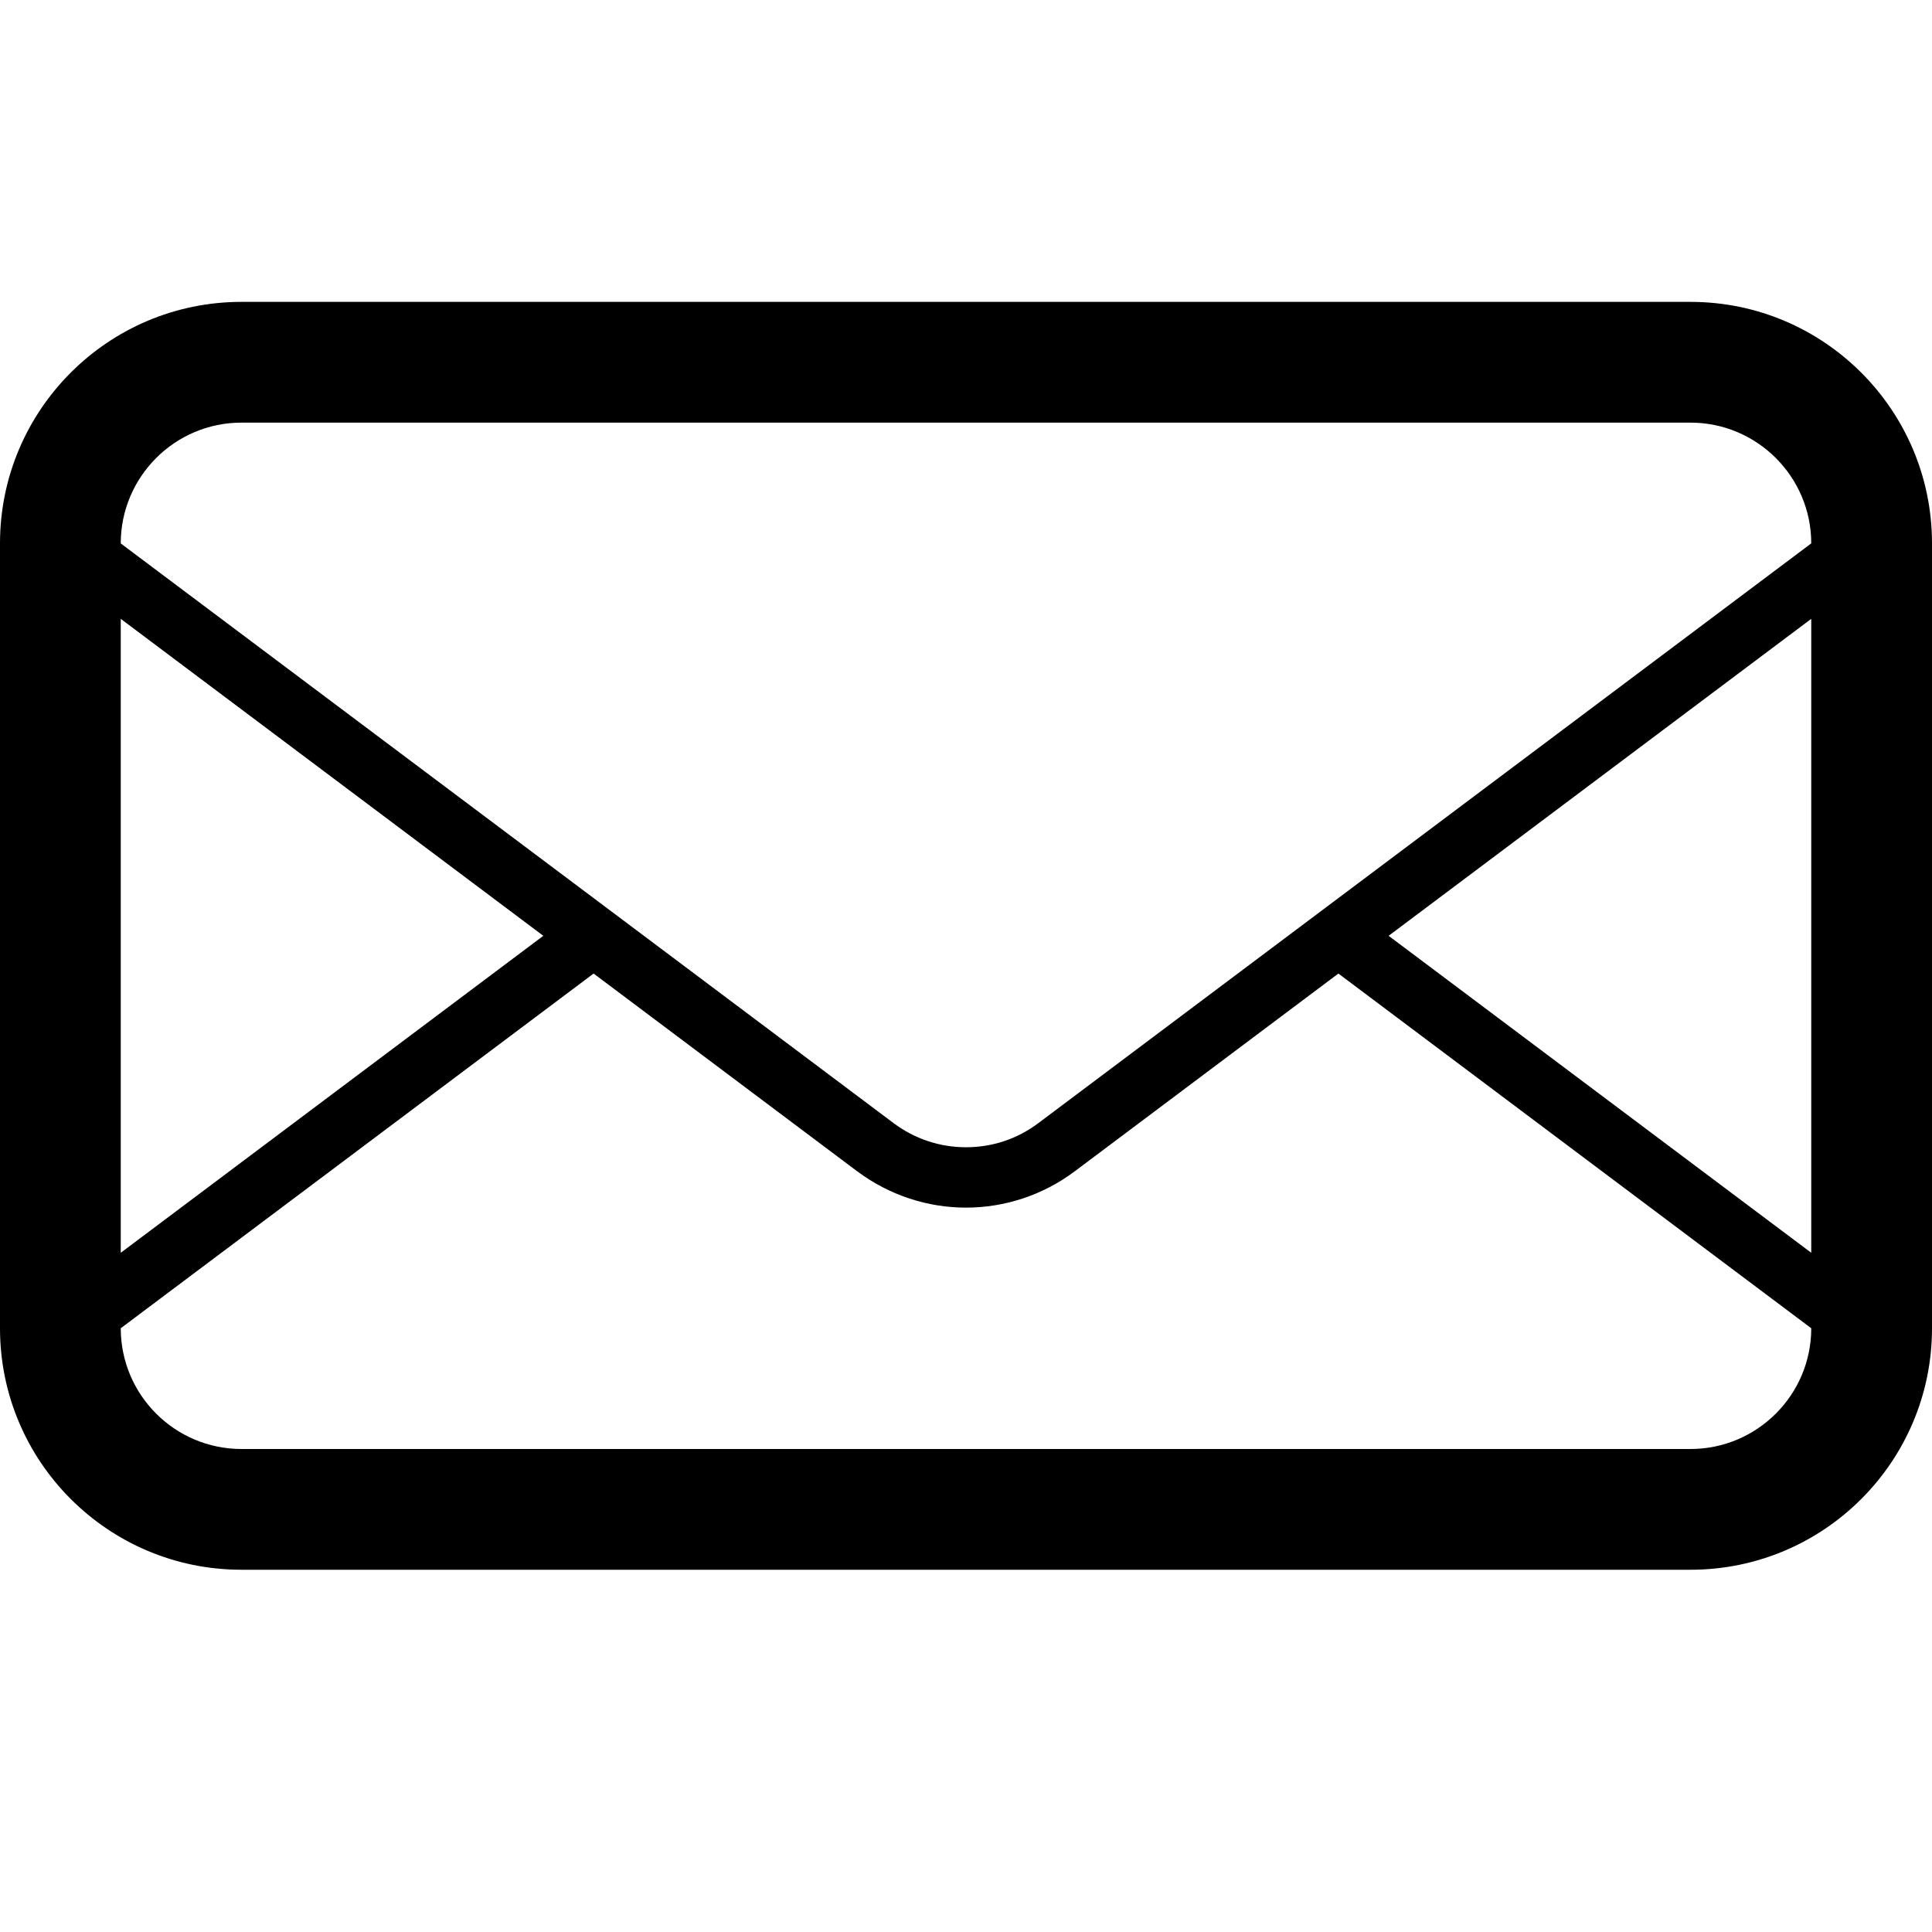
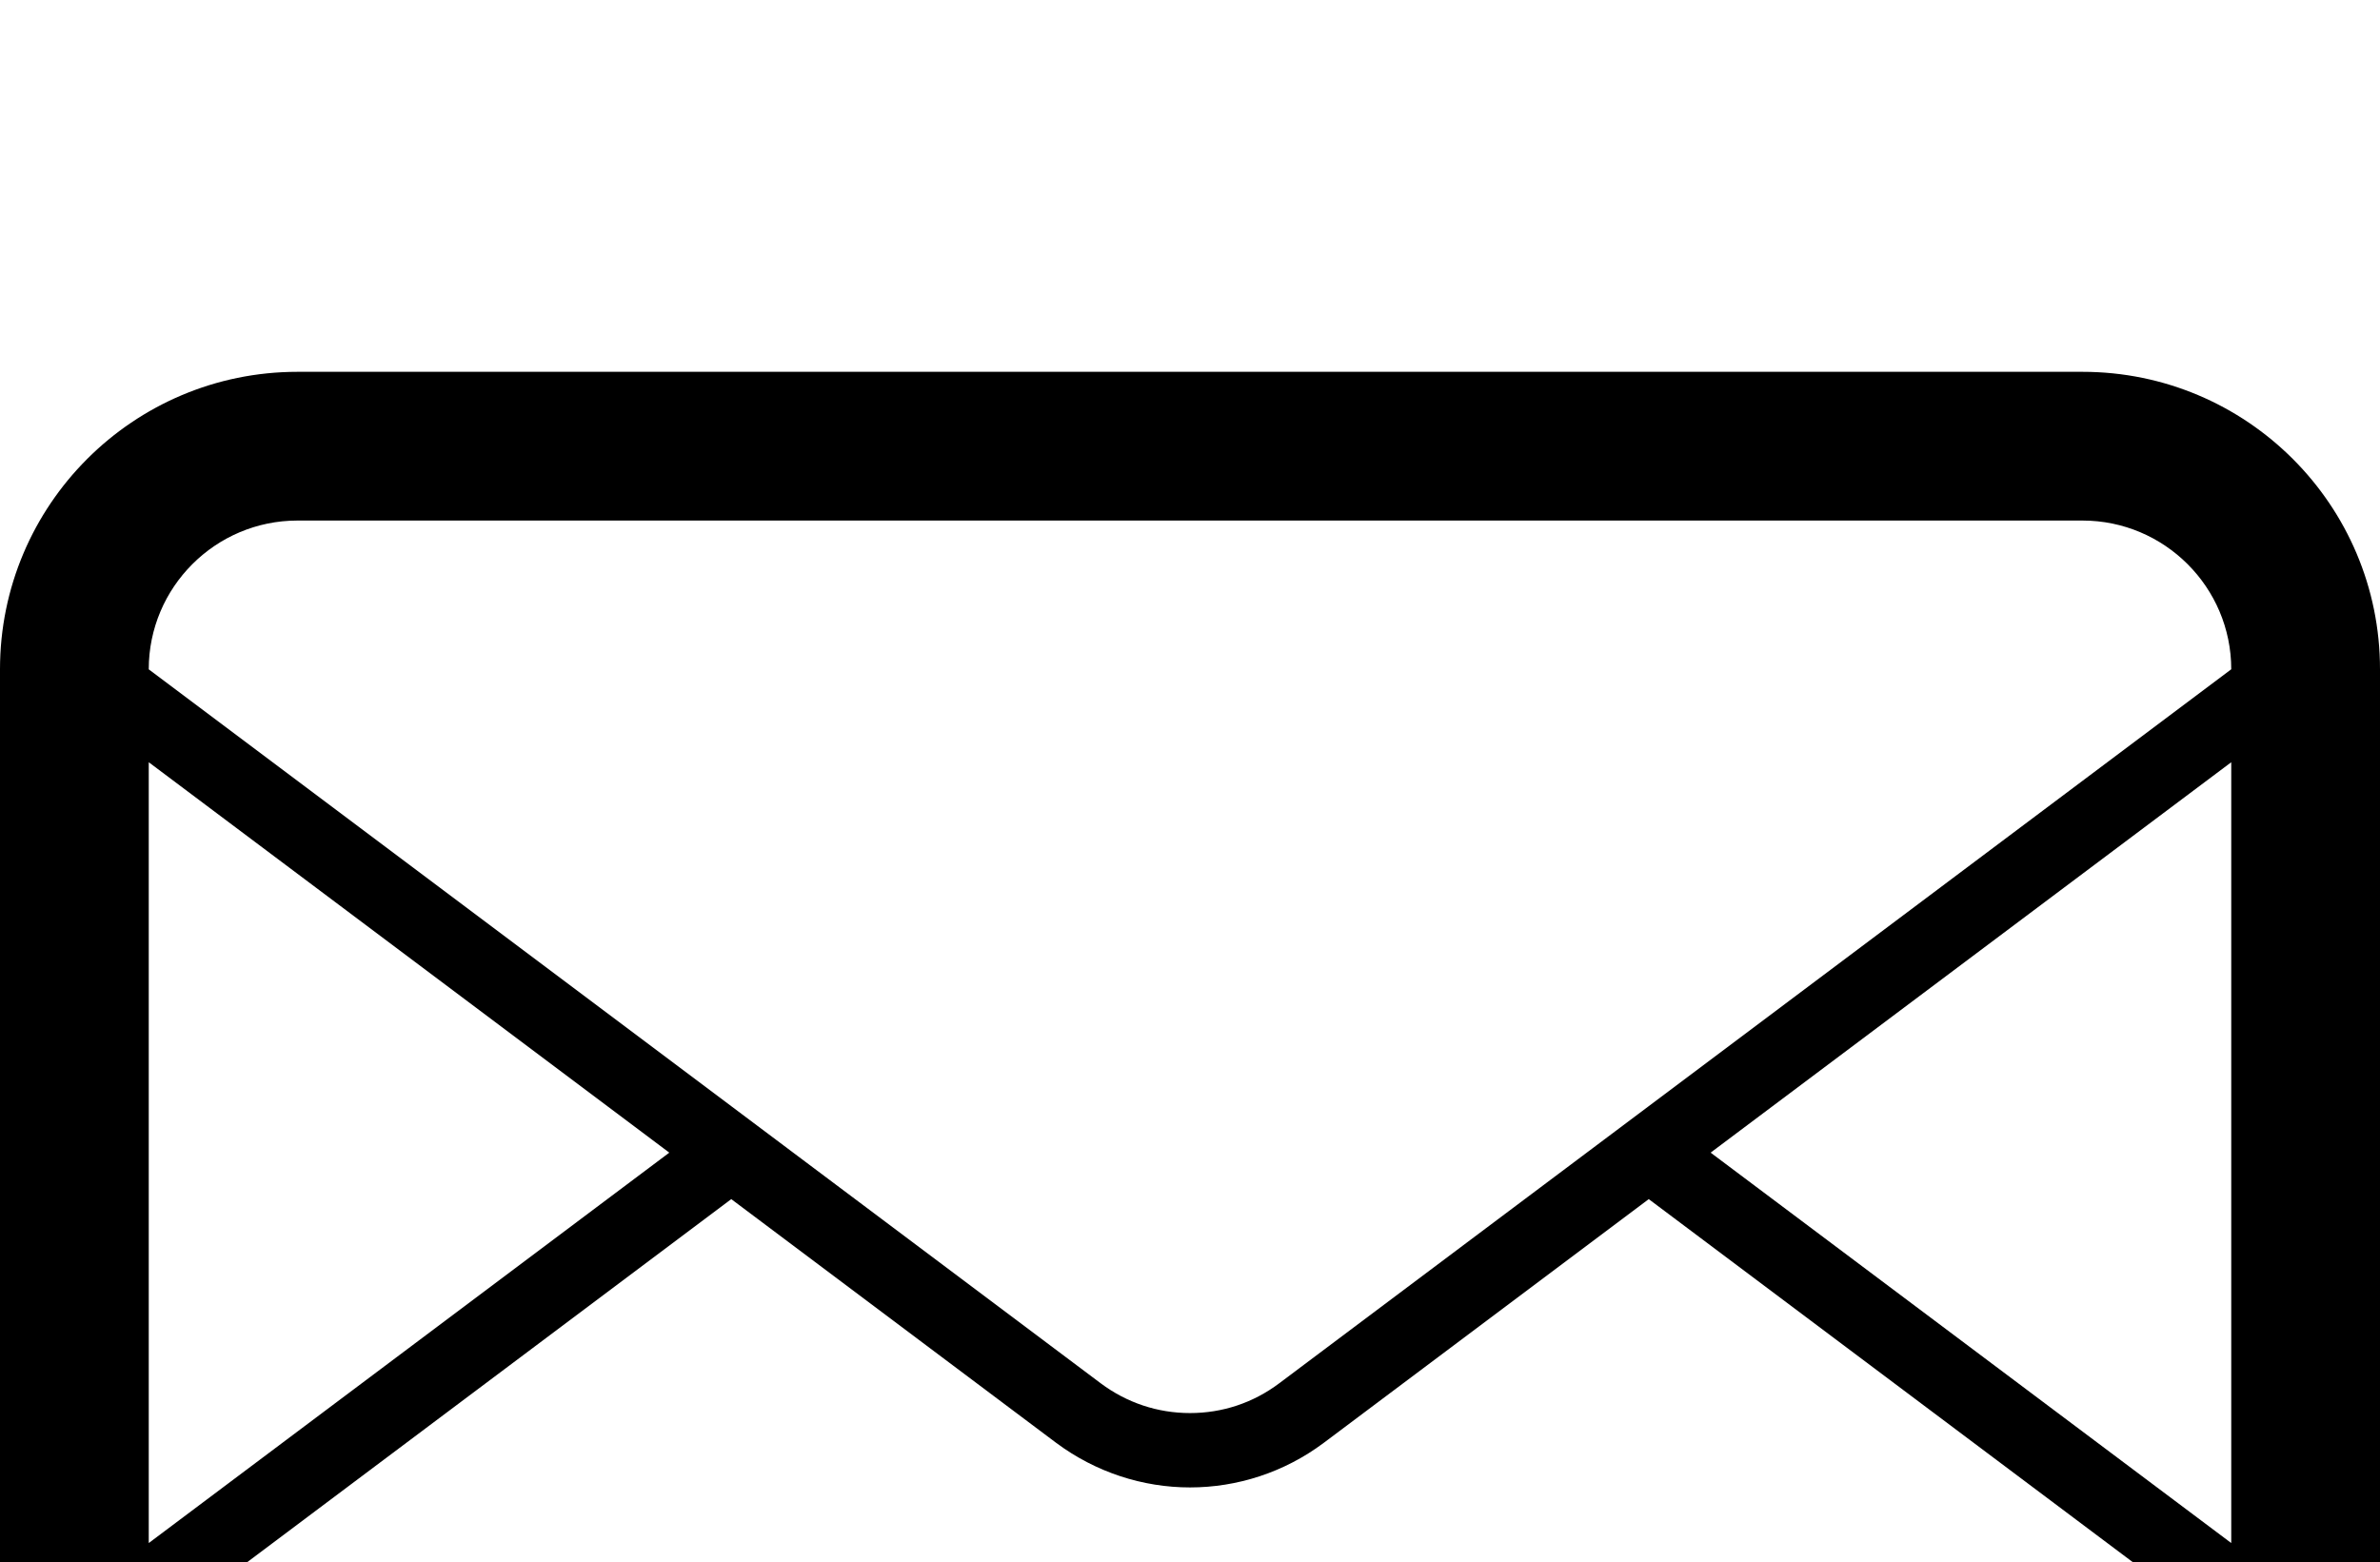
- <svg xmlns="http://www.w3.org/2000/svg" version="1.1" id="Layer_1" x="0px" y="0px" width="32px" height="32px" viewBox="0 0 32 32" enable-background="new 0 0 32 32" xml:space="preserve">
+ <svg xmlns="http://www.w3.org/2000/svg" version="1.1" id="Layer_1" x="0px" y="0px" width="32px" height="21px" viewBox="0 0 32 21" enable-background="new 0 0 32 21" xml:space="preserve">
  <path id="mail" d="M28,5H4C1.791,5,0,6.792,0,9v13c0,2.209,1.791,4,4,4h24c2.209,0,4-1.791,4-4V9 C32,6.792,30.209,5,28,5z M2,10.25l6.999,5.25L2,20.75V10.25z M30,22c0,1.104-0.898,2-2,2H4c-1.103,0-2-0.896-2-2l7.832-5.875 l4.368,3.277c0.533,0.397,1.166,0.6,1.8,0.6c0.633,0,1.266-0.201,1.799-0.6l4.369-3.277L30,22L30,22z M30,20.75l-7-5.25l7-5.25 V20.75z M17.199,18.602c-0.35,0.263-0.763,0.4-1.199,0.4s-0.851-0.139-1.2-0.4L10.665,15.5l-0.833-0.625L2,9.001V9 c0-1.103,0.897-2,2-2h24c1.102,0,2,0.897,2,2L17.199,18.602z" />
</svg>
